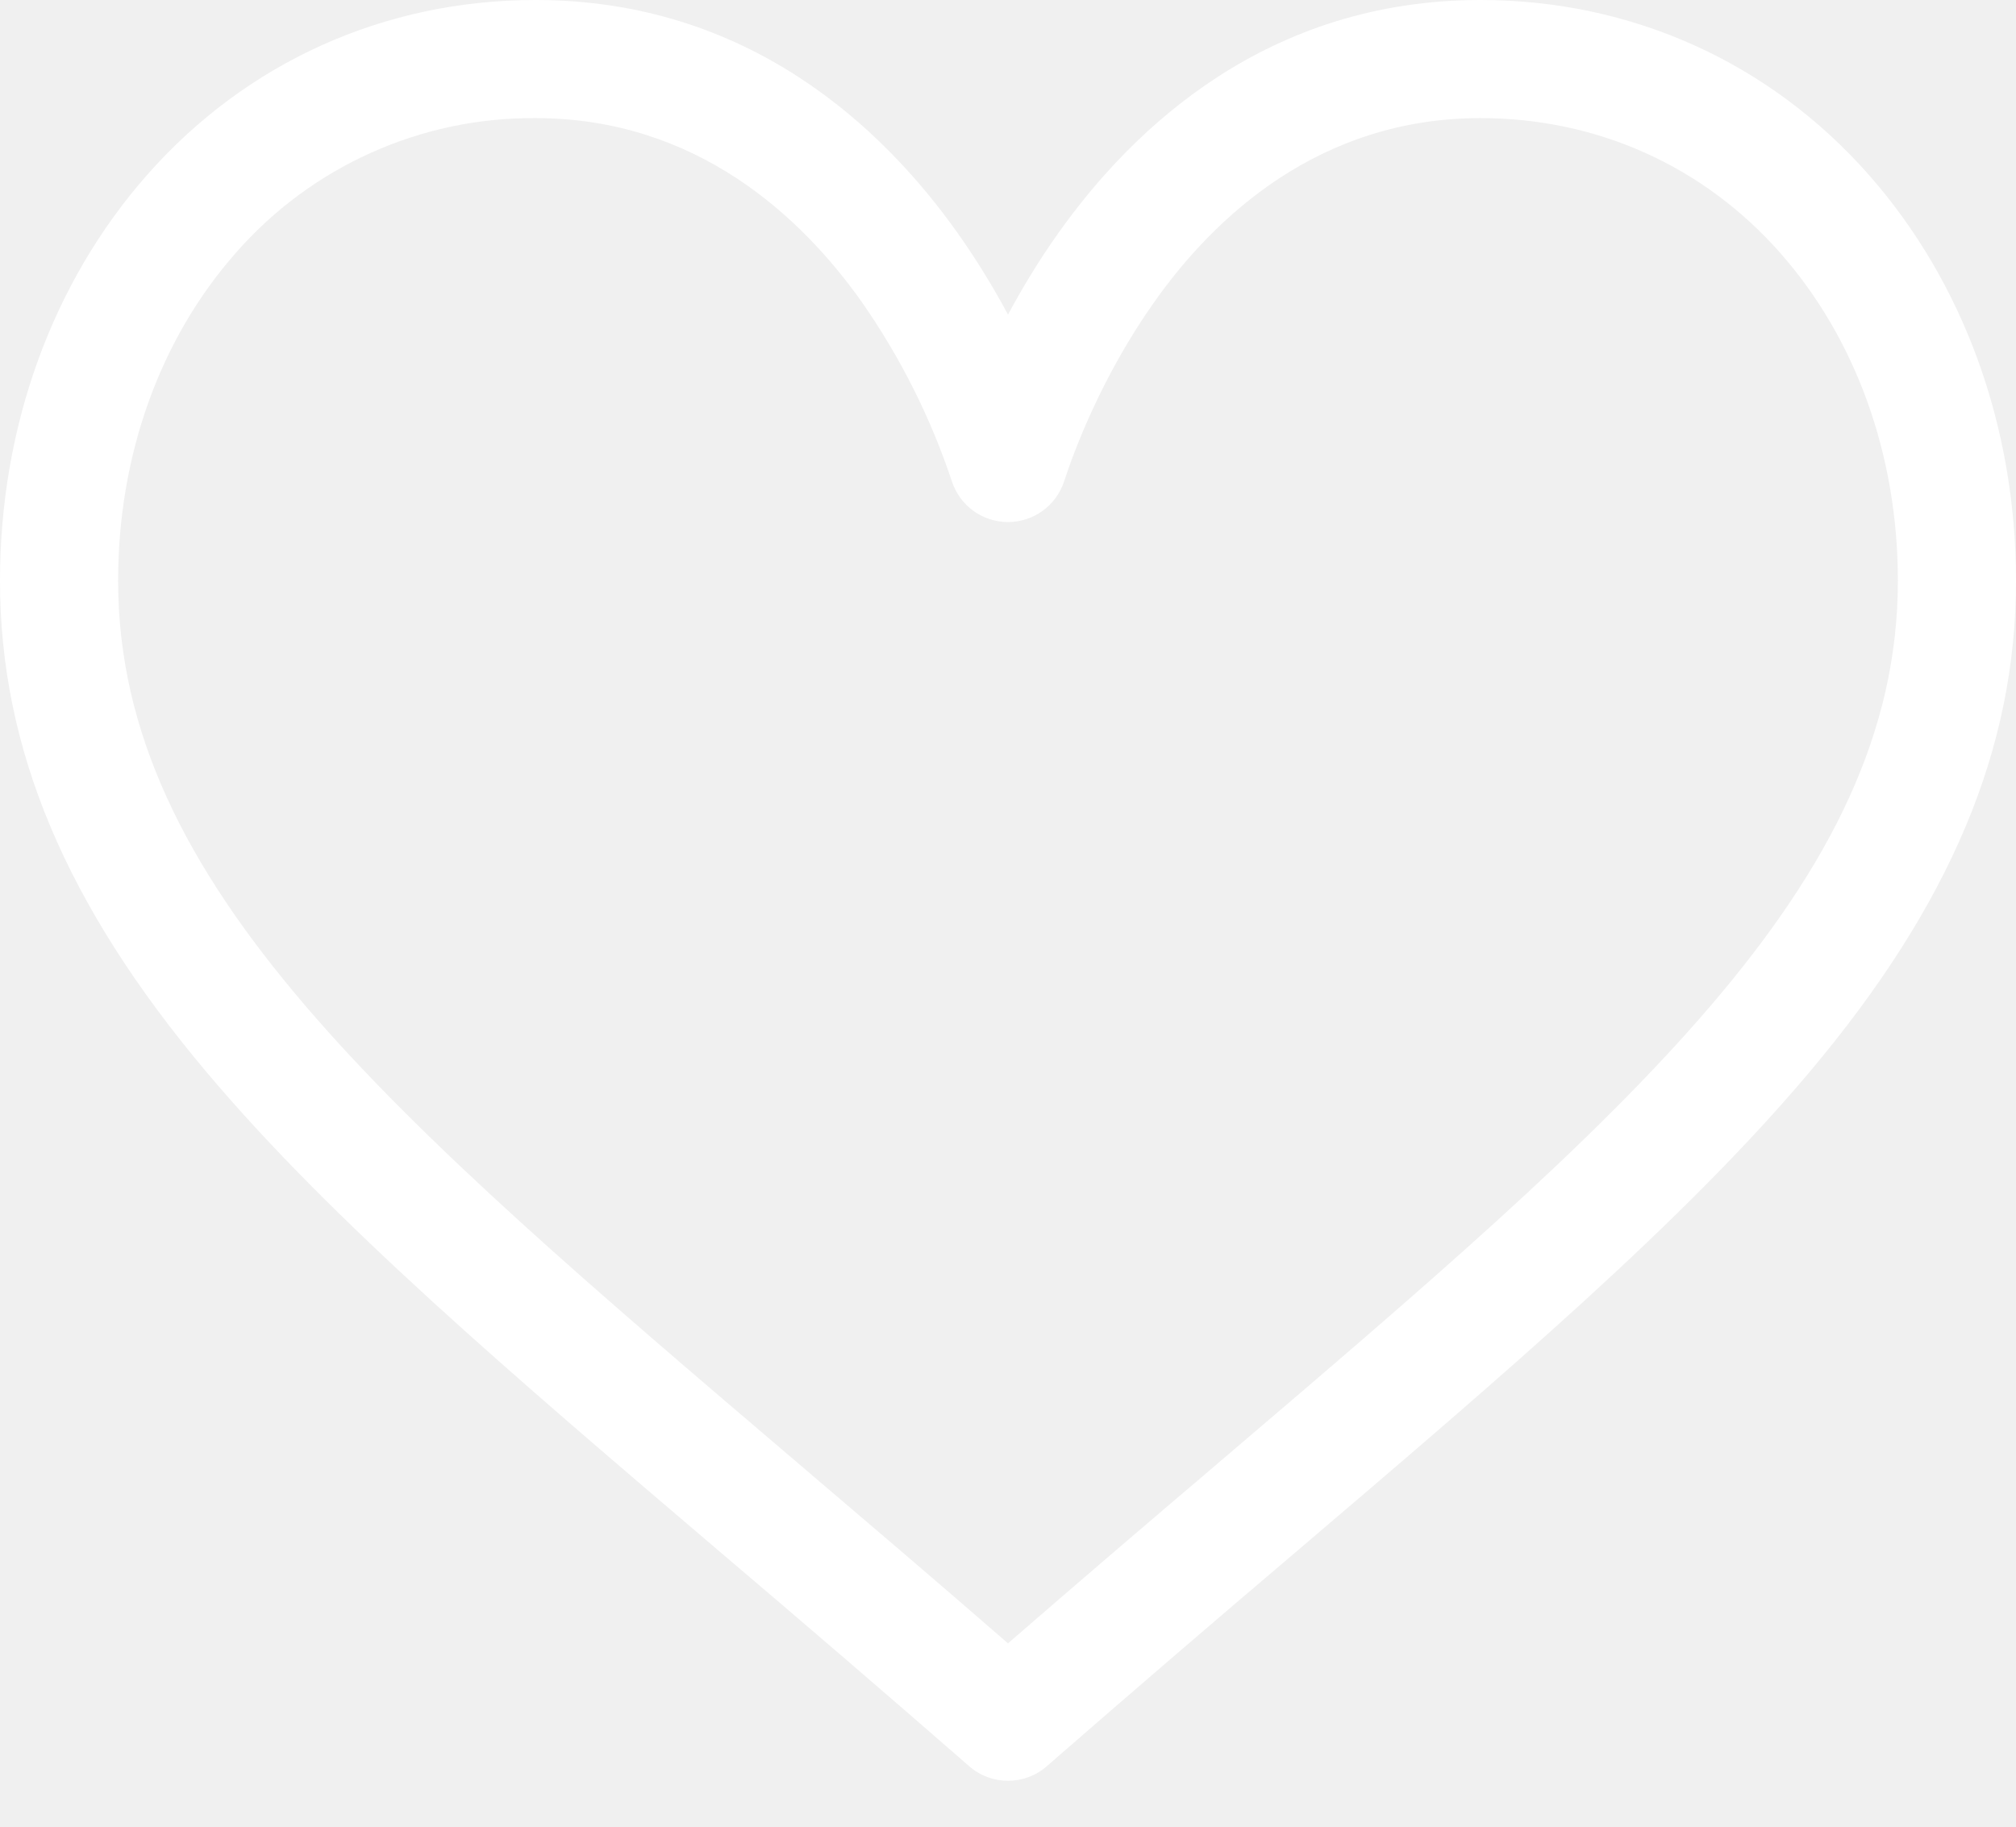
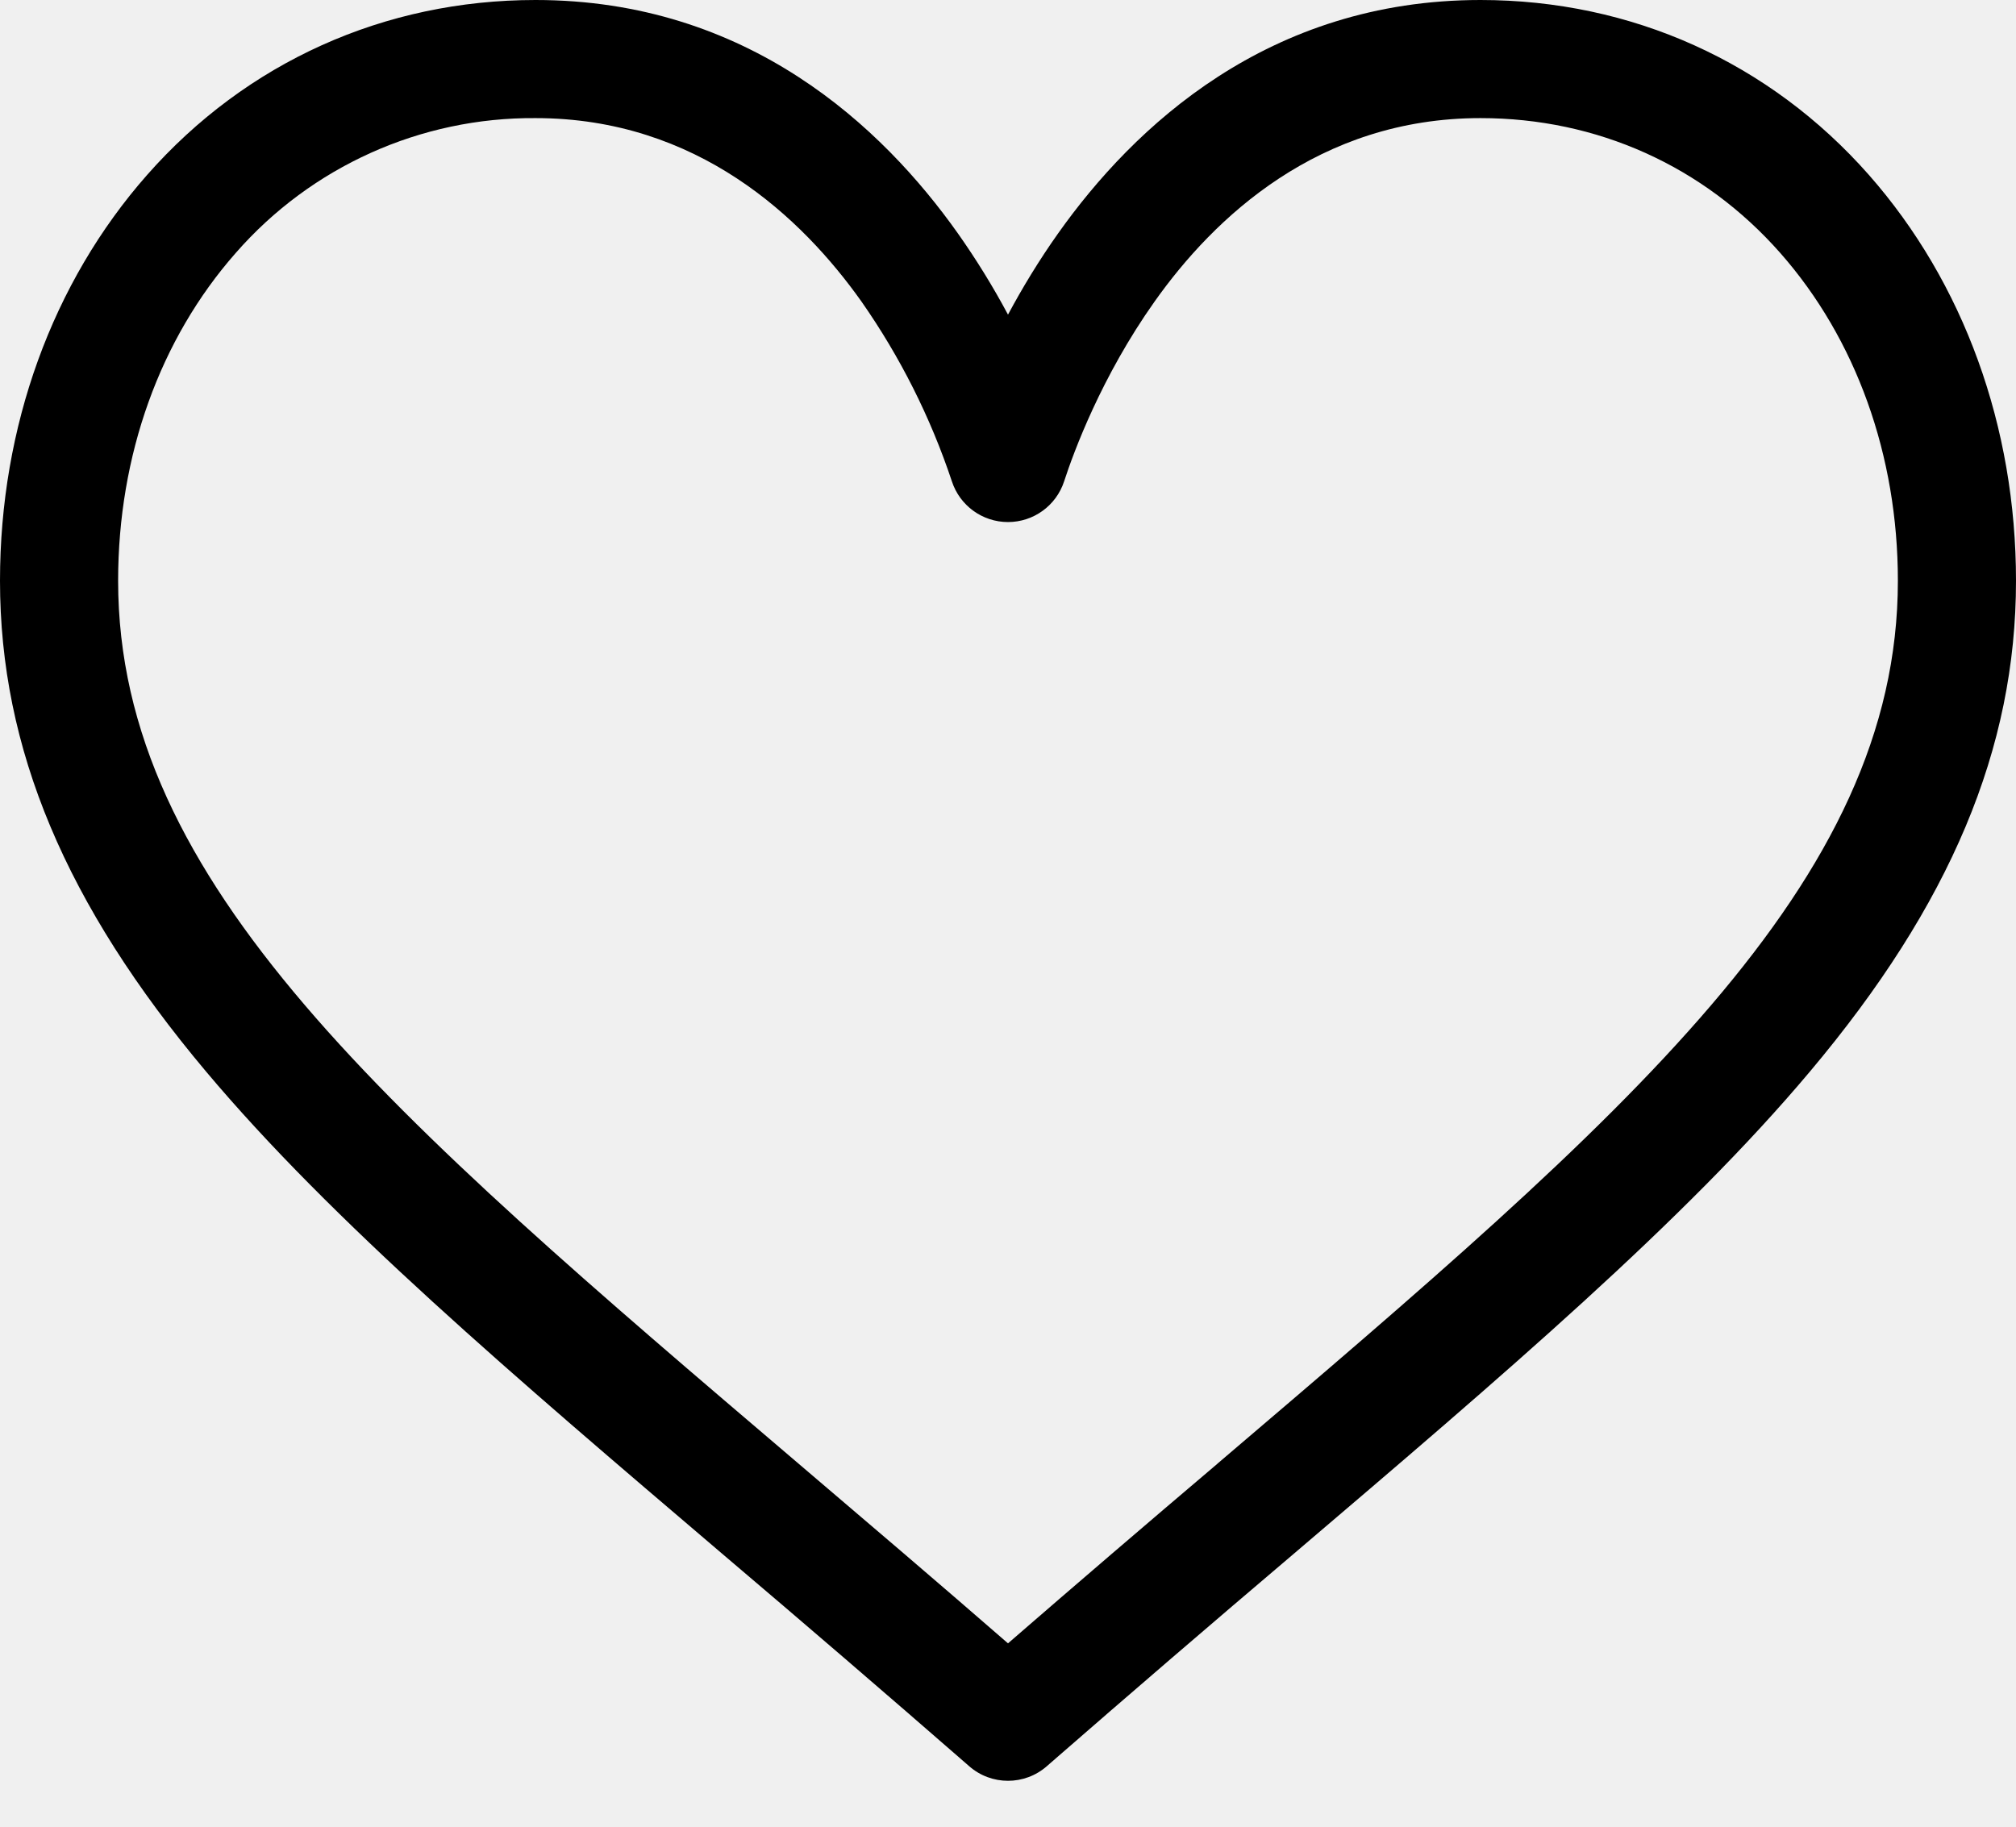
- <svg xmlns="http://www.w3.org/2000/svg" width="32" height="29" fill="none">
-   <path d="M29.665 2.777C28.087.987 25.897 0 23.5 0c-3.372 0-5.506 2.014-6.703 3.703-.311.438-.575.878-.797 1.292a12.245 12.245 0 00-.797-1.292C14.006 2.013 11.872 0 8.5 0 6.103 0 3.913.986 2.335 2.777.829 4.486 0 6.774 0 9.22c0 2.662 1.04 5.139 3.272 7.793 1.994 2.373 4.864 4.818 8.187 7.65a385.452 385.452 0 013.883 3.34l.04.035a.935.935 0 001.236 0l.04-.035a390.977 390.977 0 013.883-3.34c3.323-2.832 6.193-5.277 8.187-7.65C30.96 14.36 32 11.883 32 9.22c0-2.446-.83-4.734-2.335-6.443zm-10.34 20.46A404.891 404.891 0 0016 26.089c-1.158-1.007-2.257-1.943-3.325-2.853-6.503-5.542-10.8-9.203-10.8-14.016 0-1.99.663-3.837 1.866-5.203A6.258 6.258 0 018.5 1.875c2.57 0 4.232 1.584 5.174 2.912a11.113 11.113 0 011.435 2.854.937.937 0 001.782 0c.15-.461.591-1.662 1.436-2.854.94-1.328 2.602-2.912 5.173-2.912 1.851 0 3.541.76 4.759 2.142 1.203 1.366 1.866 3.213 1.866 5.203 0 4.813-4.297 8.474-10.8 14.016z" fill="#fff" />
+ <svg xmlns="http://www.w3.org/2000/svg" viewBox="0 0 32 29">
+   <path d="M29.665 2.777C28.087.987 25.897 0 23.5 0c-3.372 0-5.506 2.014-6.703 3.703-.311.438-.575.878-.797 1.292a12.245 12.245 0 00-.797-1.292C14.006 2.013 11.872 0 8.5 0 6.103 0 3.913.986 2.335 2.777.829 4.486 0 6.774 0 9.22c0 2.662 1.04 5.139 3.272 7.793 1.994 2.373 4.864 4.818 8.187 7.65a385.452 385.452 0 013.883 3.34l.04.035a.935.935 0 001.236 0l.04-.035a390.977 390.977 0 013.883-3.34c3.323-2.832 6.193-5.277 8.187-7.65C30.96 14.36 32 11.883 32 9.22c0-2.446-.83-4.734-2.335-6.443zm-10.34 20.46A404.891 404.891 0 0016 26.089c-1.158-1.007-2.257-1.943-3.325-2.853-6.503-5.542-10.8-9.203-10.8-14.016 0-1.99.663-3.837 1.866-5.203A6.258 6.258 0 018.5 1.875c2.57 0 4.232 1.584 5.174 2.912a11.113 11.113 0 011.435 2.854.937.937 0 001.782 0c.15-.461.591-1.662 1.436-2.854.94-1.328 2.602-2.912 5.173-2.912 1.851 0 3.541.76 4.759 2.142 1.203 1.366 1.866 3.213 1.866 5.203 0 4.813-4.297 8.474-10.8 14.016z" />
</svg>
